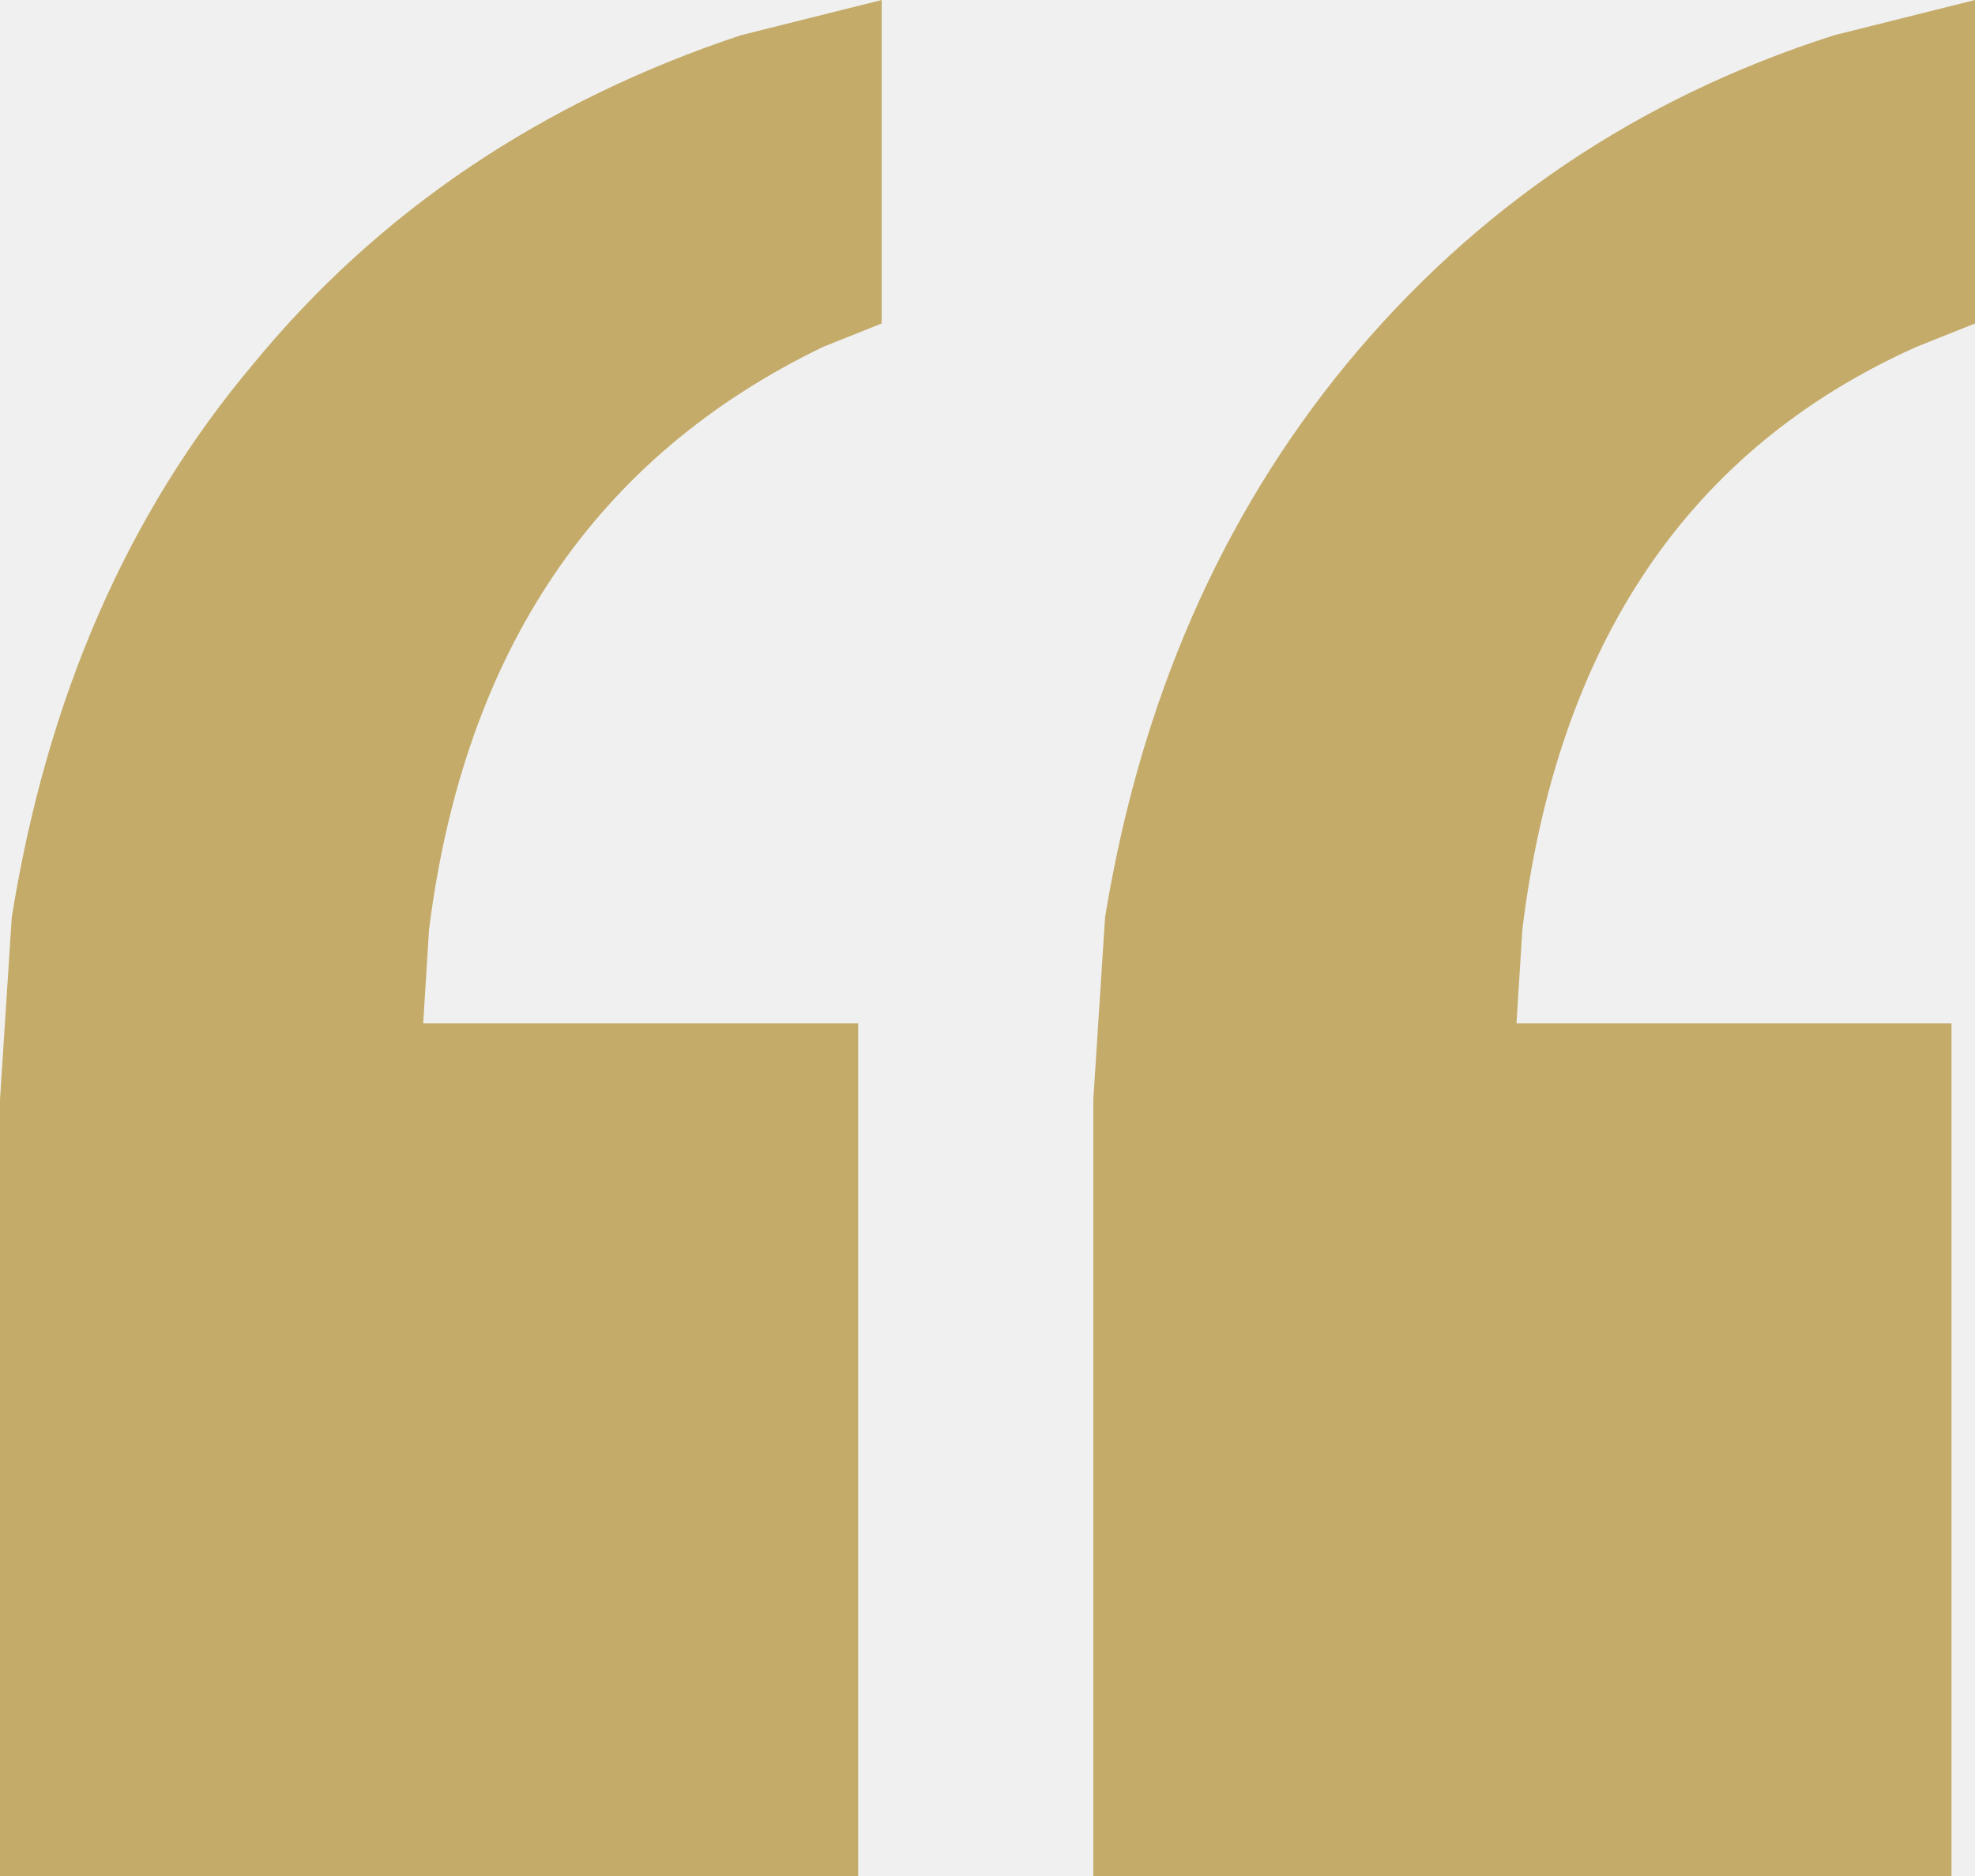
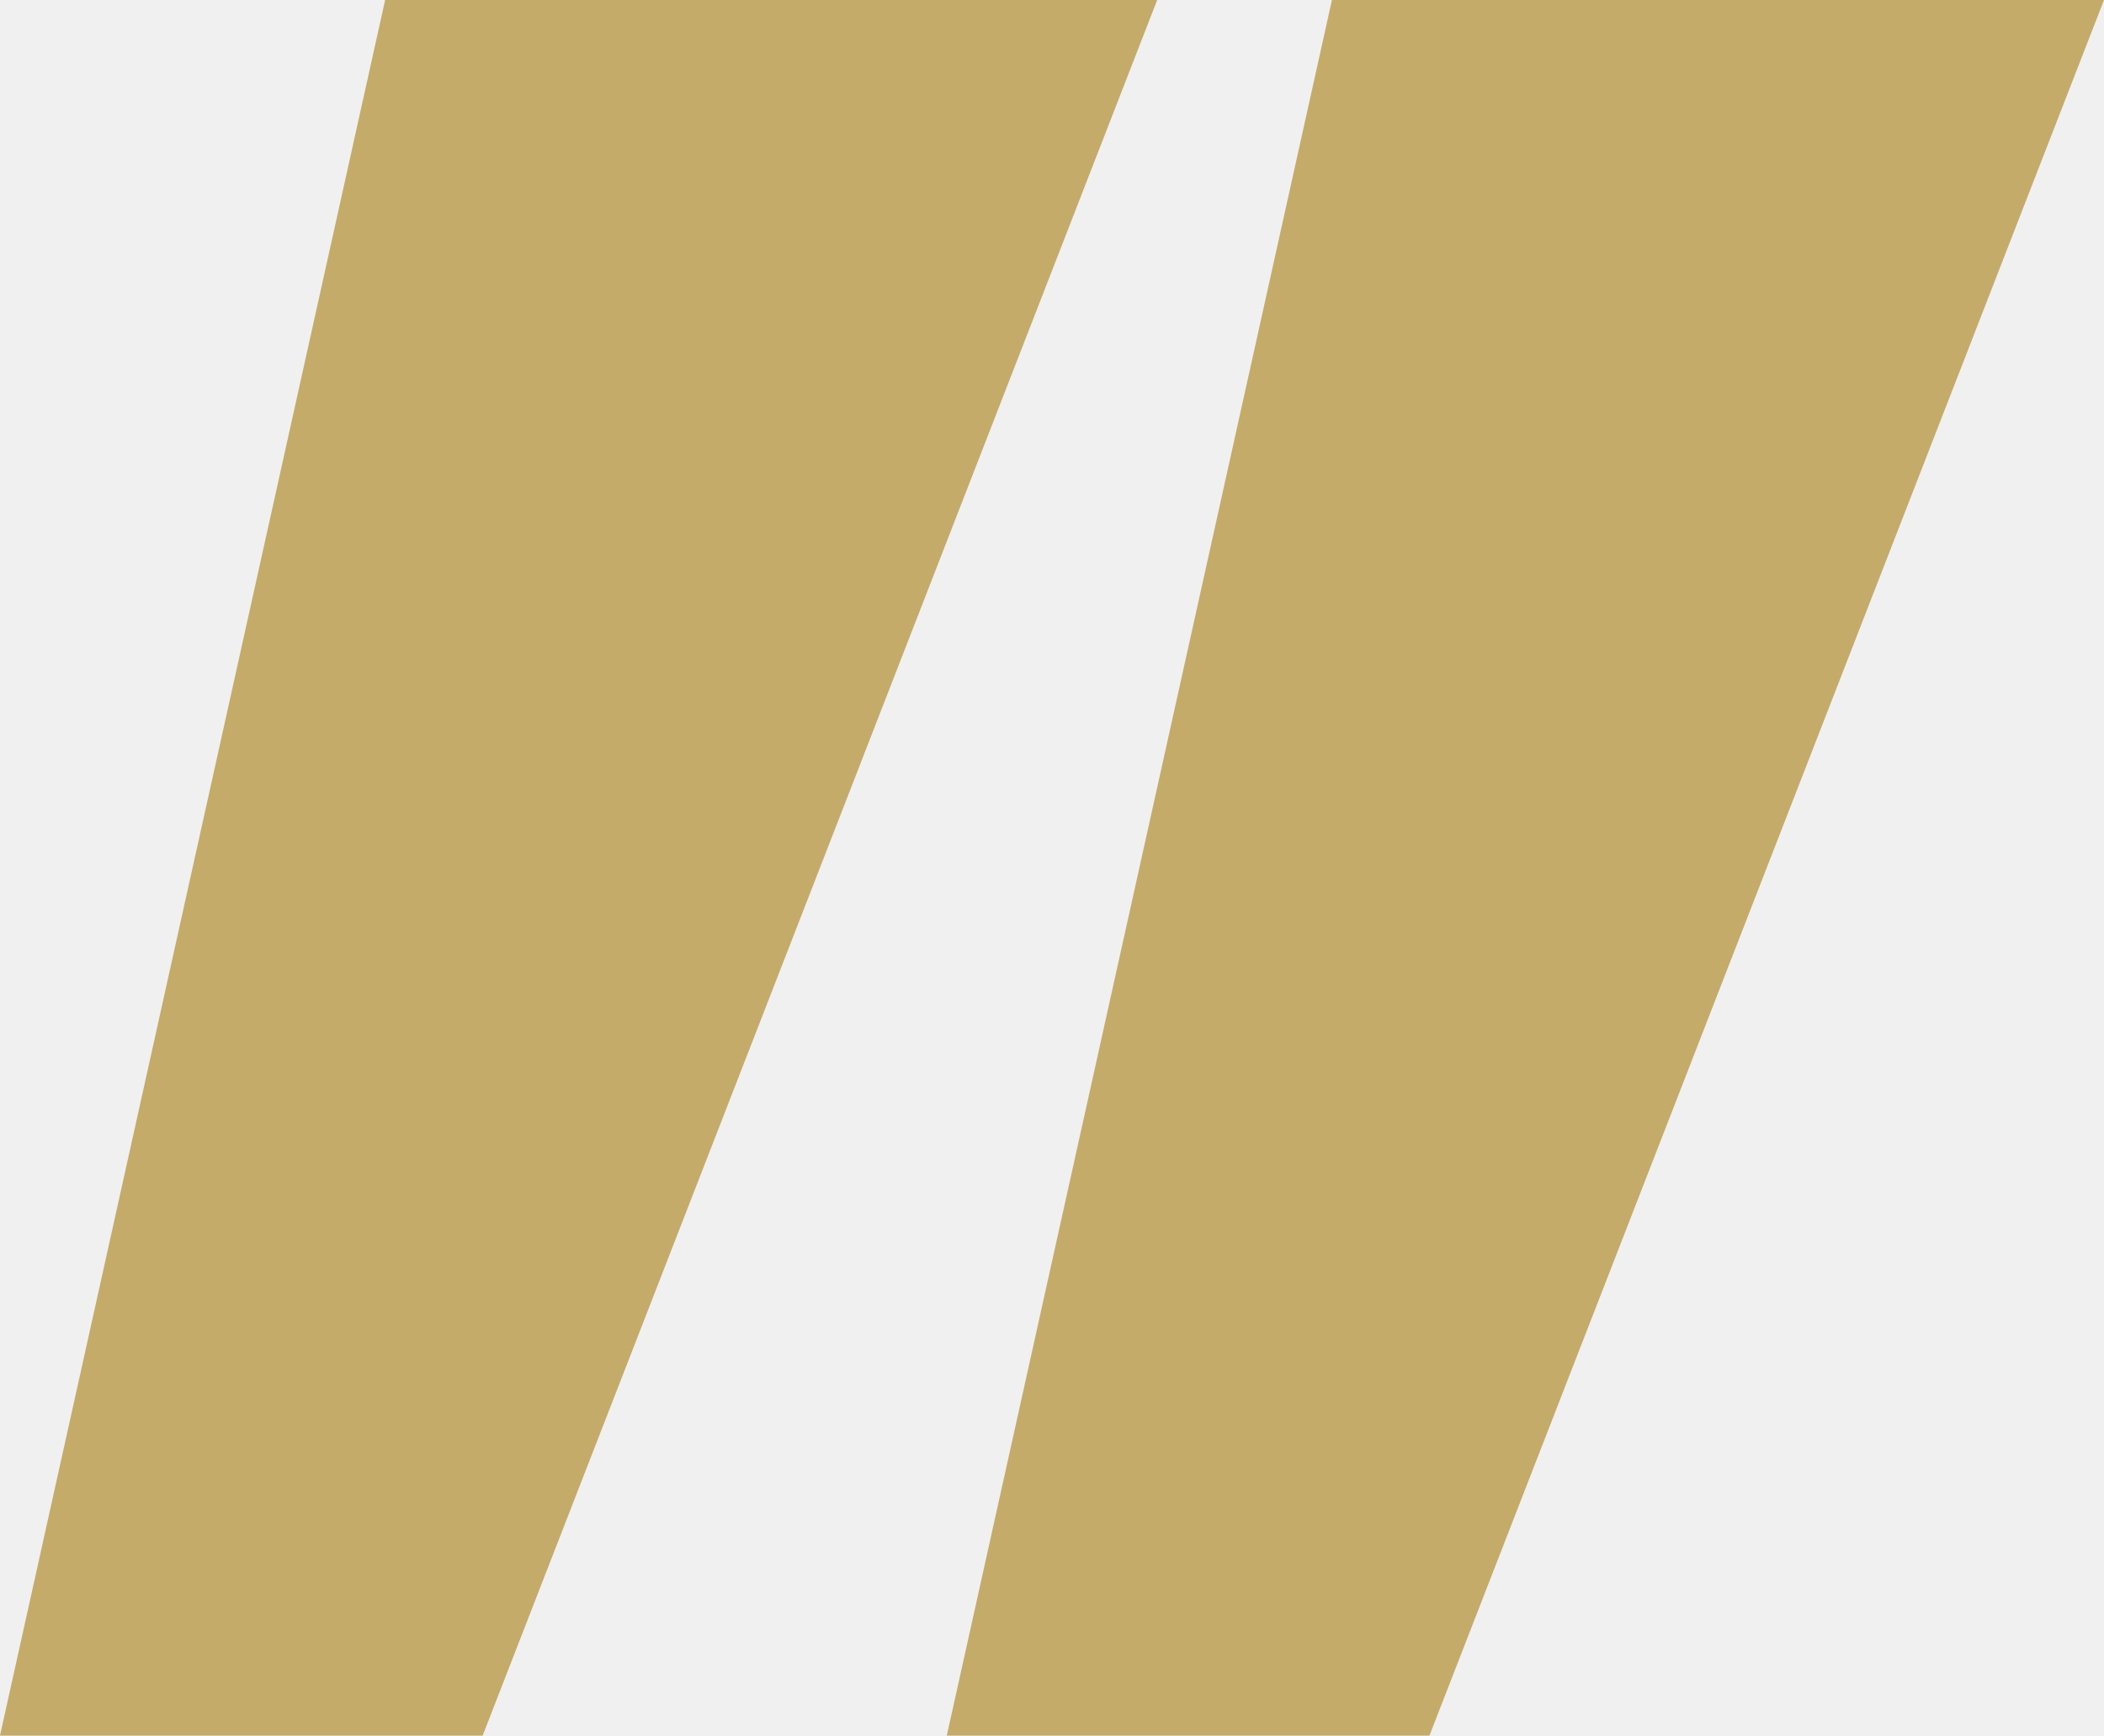
- <svg xmlns="http://www.w3.org/2000/svg" width="40" height="38" viewBox="0 0 40 38" fill="none">
-   <path d="M0 38V22.276L0.238 18.583C0.952 14.136 2.579 10.403 5.119 7.386C7.659 4.288 10.952 2.065 15 0.715L17.857 0V6.552L16.667 7.028C12.063 9.252 9.405 13.183 8.69 18.821L8.571 20.727H17.381V38H0ZM22.143 38V22.276L22.381 18.583C23.095 14.215 24.722 10.483 27.262 7.386C29.881 4.209 33.175 1.985 37.143 0.715L40 0V6.552L38.809 7.028C34.206 9.093 31.548 13.024 30.833 18.821L30.714 20.727H39.524V38H22.143Z" fill="#c4ab69" />
+ <svg xmlns="http://www.w3.org/2000/svg" width="40" height="33" viewBox="0 0 40 33" fill="none">
+   <g clip-path="url(#clip0_1_30)">
+     <path d="M9.176 33H0L7.322 0H22L9.176 33Z" fill="#c4ab69" />
+     <path d="M27.176 33H18L25.322 0H40L27.176 33Z" fill="#c4ab69" />
+   </g>
+   <defs fill="#000000">
+     <clipPath id="clip0_1_30" fill="#000000">
+       <rect width="40" height="33" fill="white" />
+     </clipPath>
+   </defs>
</svg>
